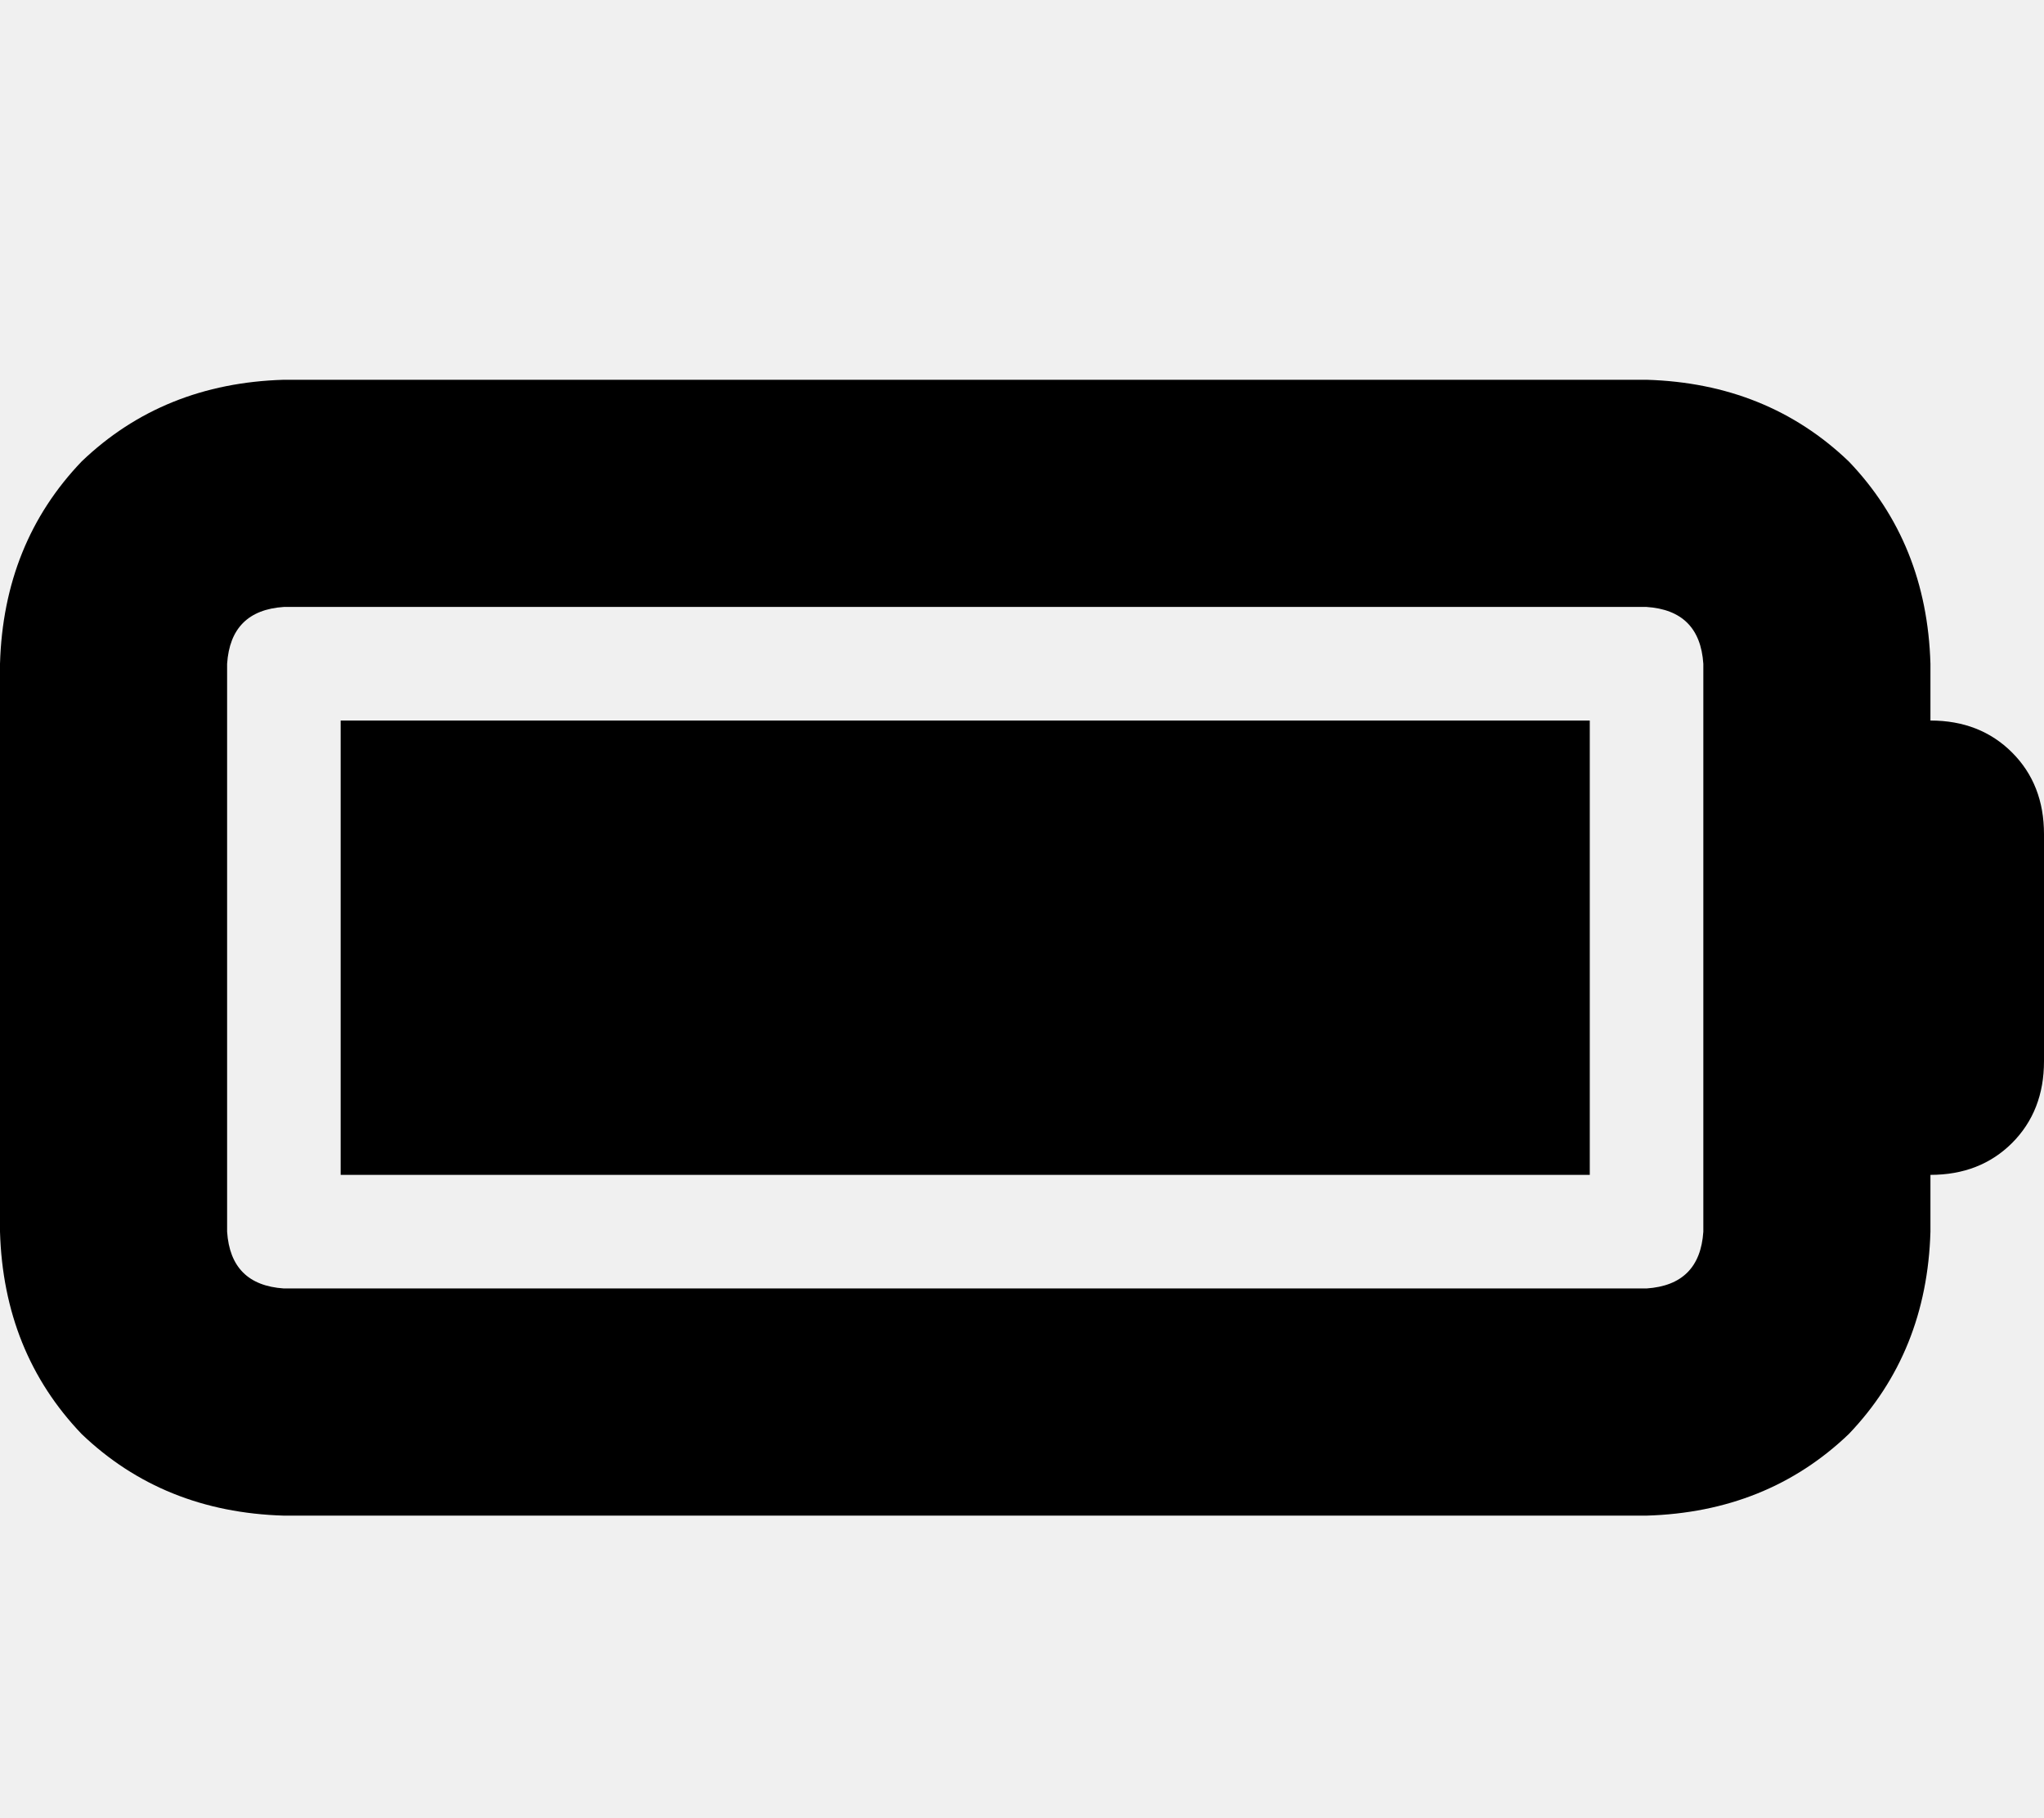
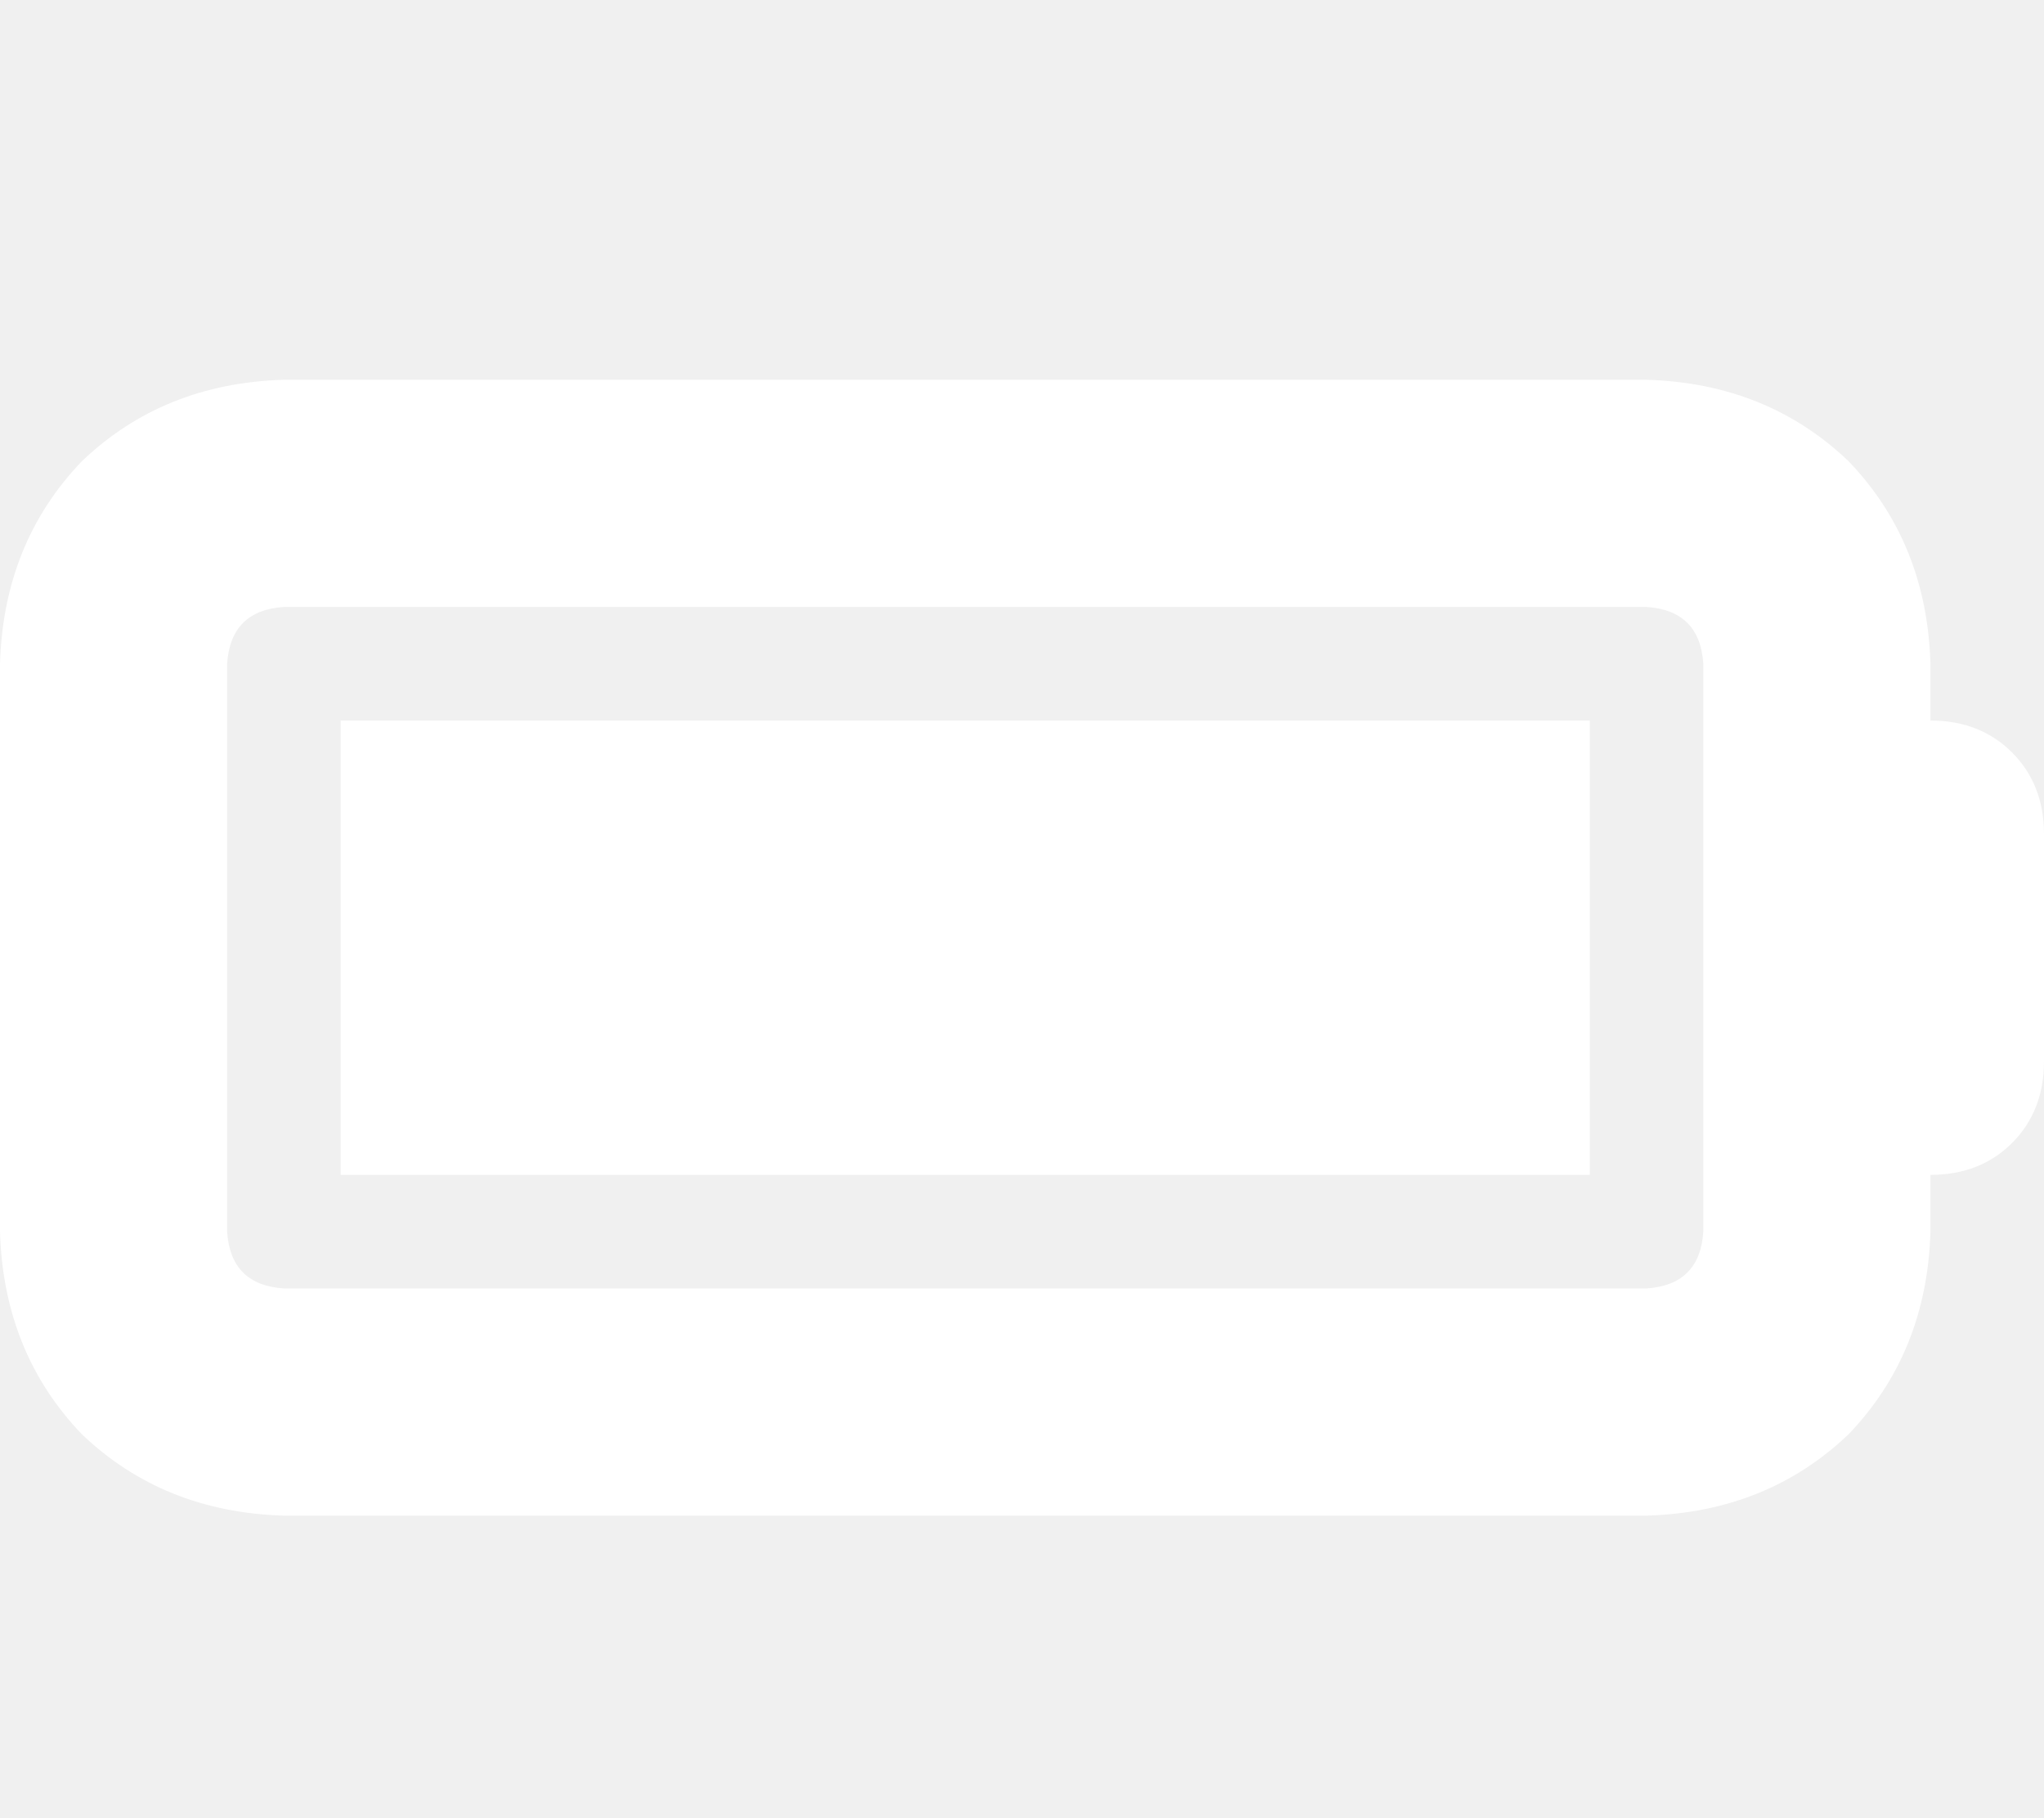
<svg xmlns="http://www.w3.org/2000/svg" fill="none" version="1.1" width="20.25" height="18" viewBox="0 0 20.25 18">
  <defs>
    <clipPath id="master_svg0_4_0847">
      <rect x="0" y="0" width="20.25" height="18" rx="0" />
    </clipPath>
  </defs>
  <g clip-path="url(#master_svg0_4_0847)">
    <g transform="matrix(1,0,0,-1,0,30.02344)">
      <g>
-         <path d="M16.312,24.012Q16.84,23.977,16.875,23.449L16.875,17.824Q16.84,17.297,16.312,17.262L2.812,17.262Q2.285,17.297,2.25,17.824L2.25,23.449Q2.285,23.977,2.812,24.012L16.312,24.012ZM2.812,26.262Q1.617,26.227,0.809,25.453Q0.035,24.645,0,23.449L0,17.824Q0.035,16.629,0.809,15.82Q1.617,15.047,2.812,15.012L16.312,15.012Q17.508,15.047,18.316,15.82Q19.09,16.629,19.125,17.824L19.125,18.387Q19.617,18.387,19.934,18.703Q20.25,19.02,20.25,19.512L20.25,21.762Q20.25,22.254,19.934,22.57Q19.617,22.887,19.125,22.887L19.125,23.449Q19.09,24.645,18.316,25.453Q17.508,26.227,16.312,26.262L2.812,26.262ZM15.75,22.887L3.375,22.887L15.75,22.887L3.375,22.887L3.375,18.387L15.75,18.387L15.75,22.887Z" fill="#000000" fill-opacity="1" style="mix-blend-mode:passthrough" />
+         <path d="M16.312,24.012Q16.84,23.977,16.875,23.449L16.875,17.824Q16.84,17.297,16.312,17.262L2.812,17.262Q2.285,17.297,2.25,17.824L2.25,23.449Q2.285,23.977,2.812,24.012L16.312,24.012ZM2.812,26.262Q1.617,26.227,0.809,25.453Q0.035,24.645,0,23.449L0,17.824Q0.035,16.629,0.809,15.82Q1.617,15.047,2.812,15.012L16.312,15.012Q17.508,15.047,18.316,15.82Q19.09,16.629,19.125,17.824L19.125,18.387Q19.617,18.387,19.934,18.703Q20.25,19.02,20.25,19.512L20.25,21.762Q20.25,22.254,19.934,22.57Q19.617,22.887,19.125,22.887L19.125,23.449Q19.09,24.645,18.316,25.453Q17.508,26.227,16.312,26.262L2.812,26.262ZM15.75,22.887L3.375,22.887L15.75,22.887L3.375,22.887L3.375,18.387L15.75,18.387L15.75,22.887Z" fill="#FFFFFF" fill-opacity="1" style="mix-blend-mode:passthrough" />
      </g>
    </g>
  </g>
</svg>
